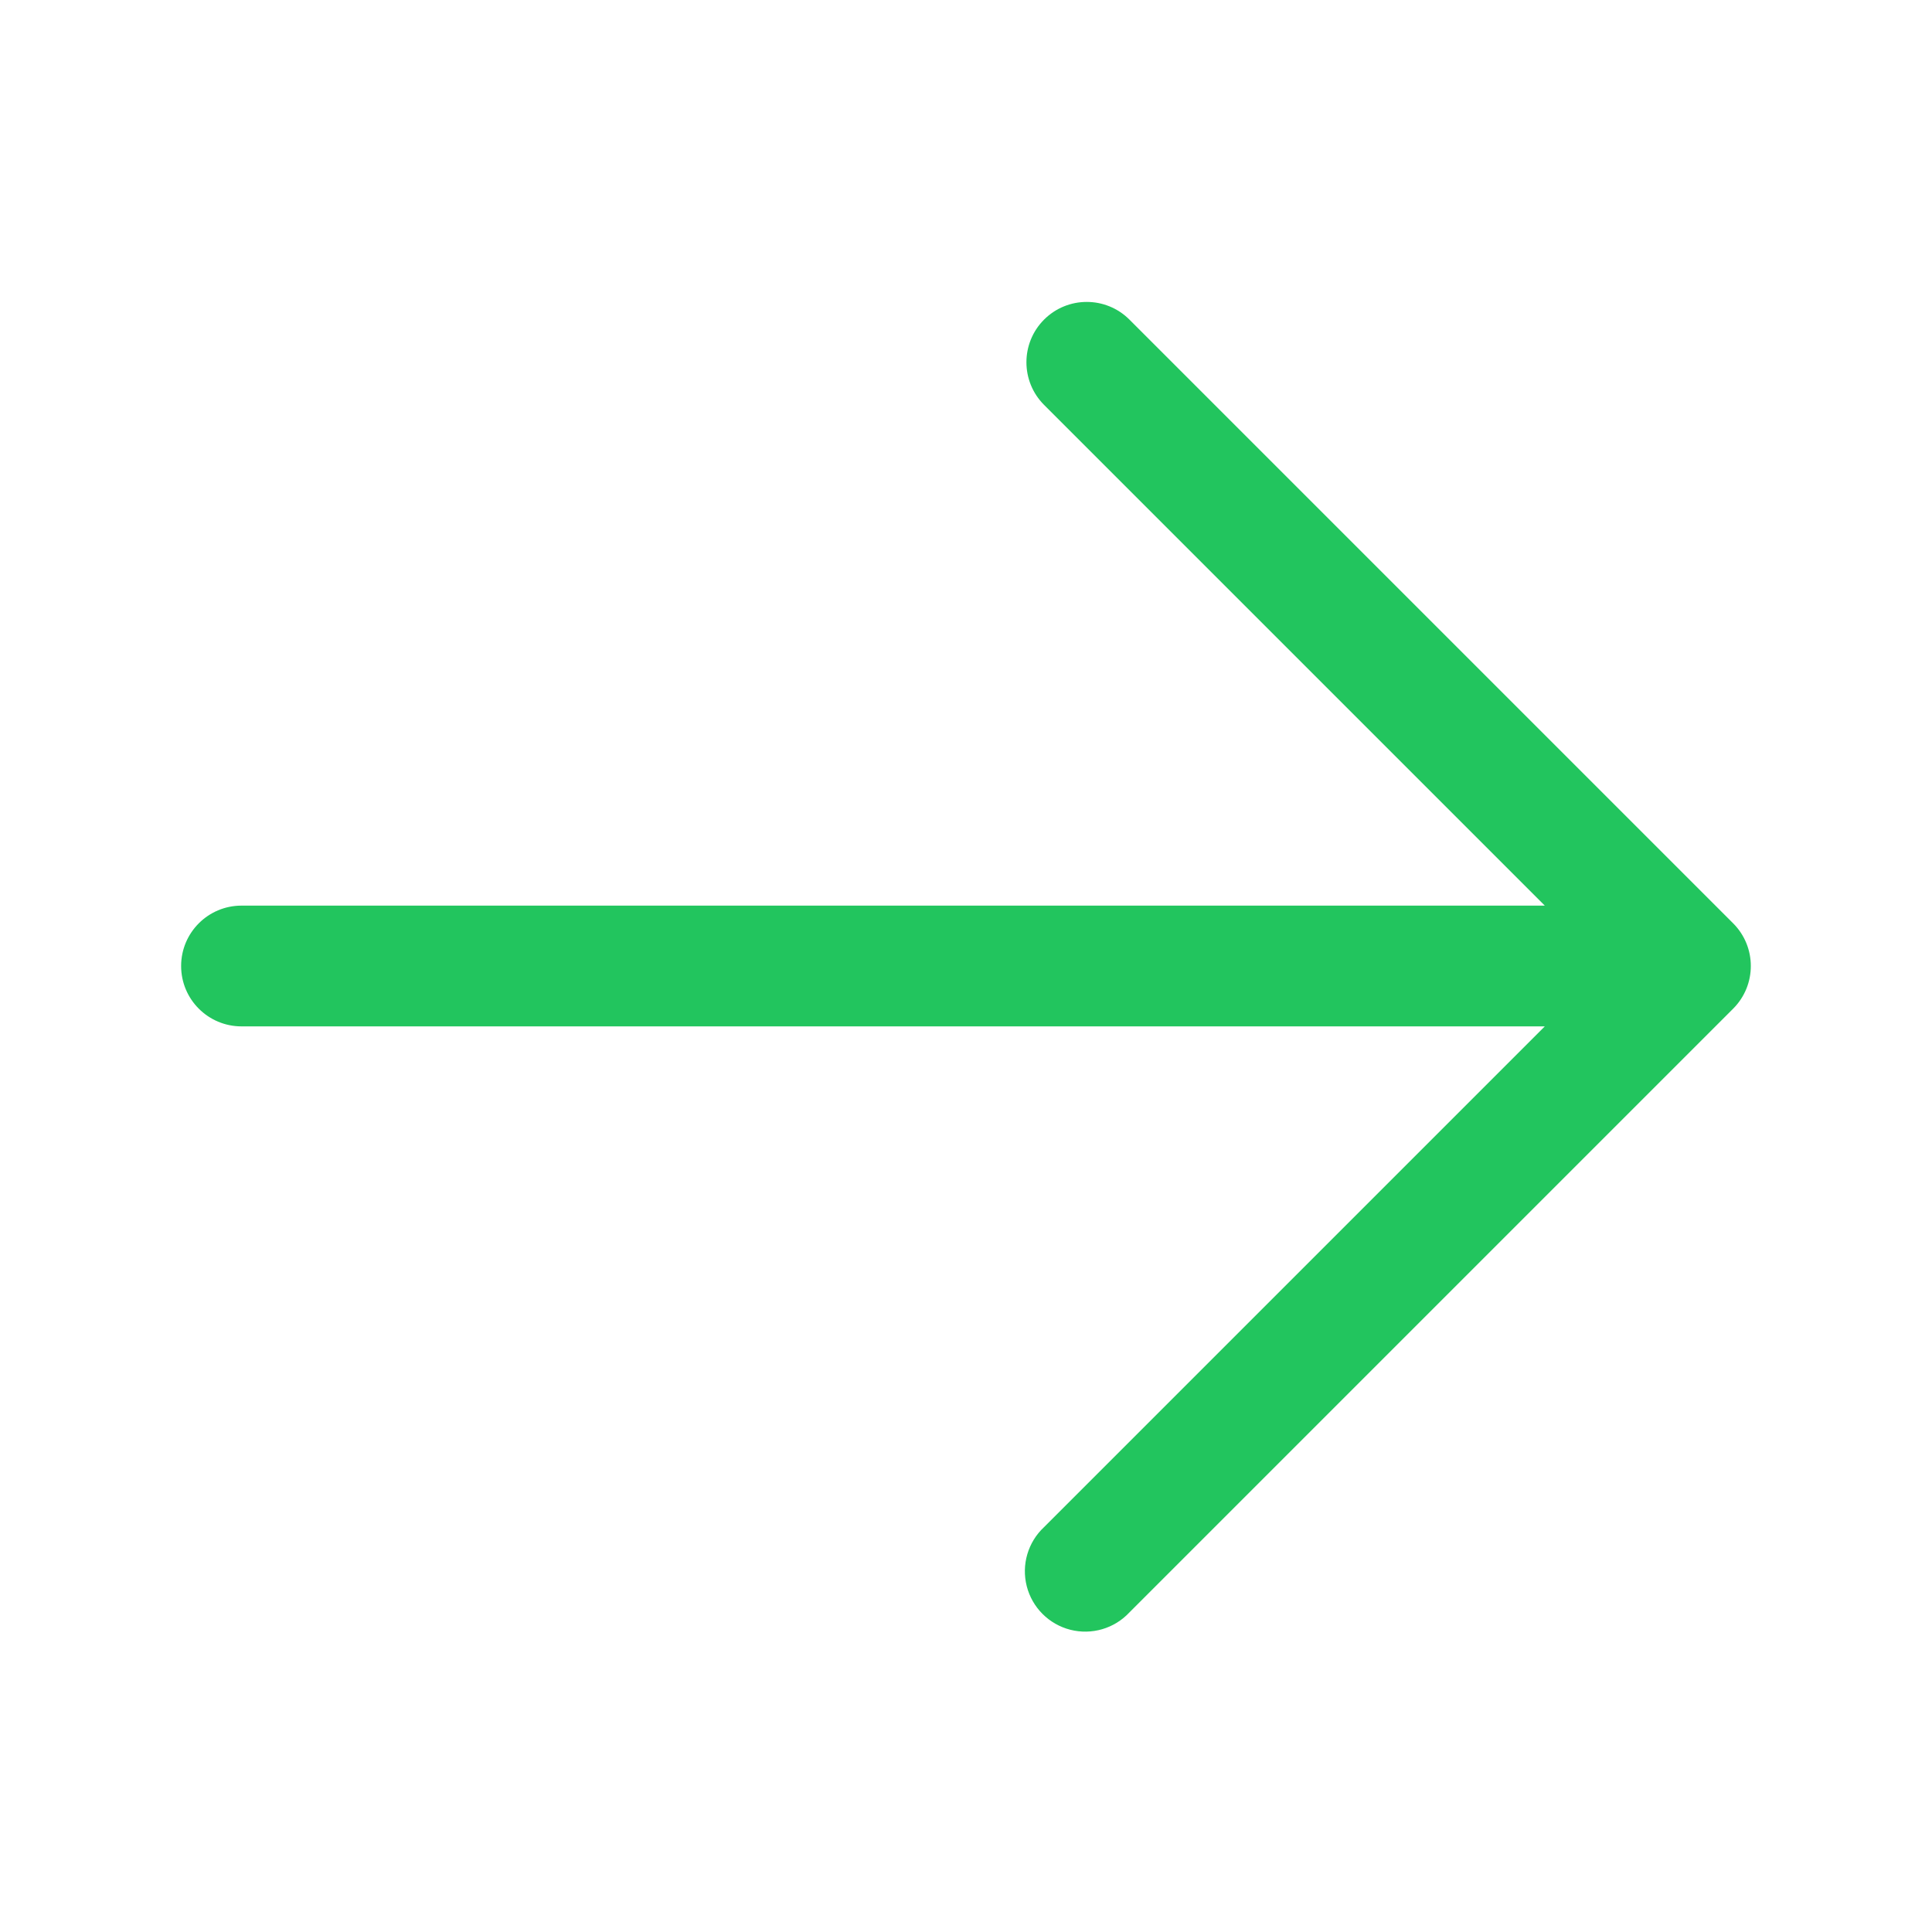
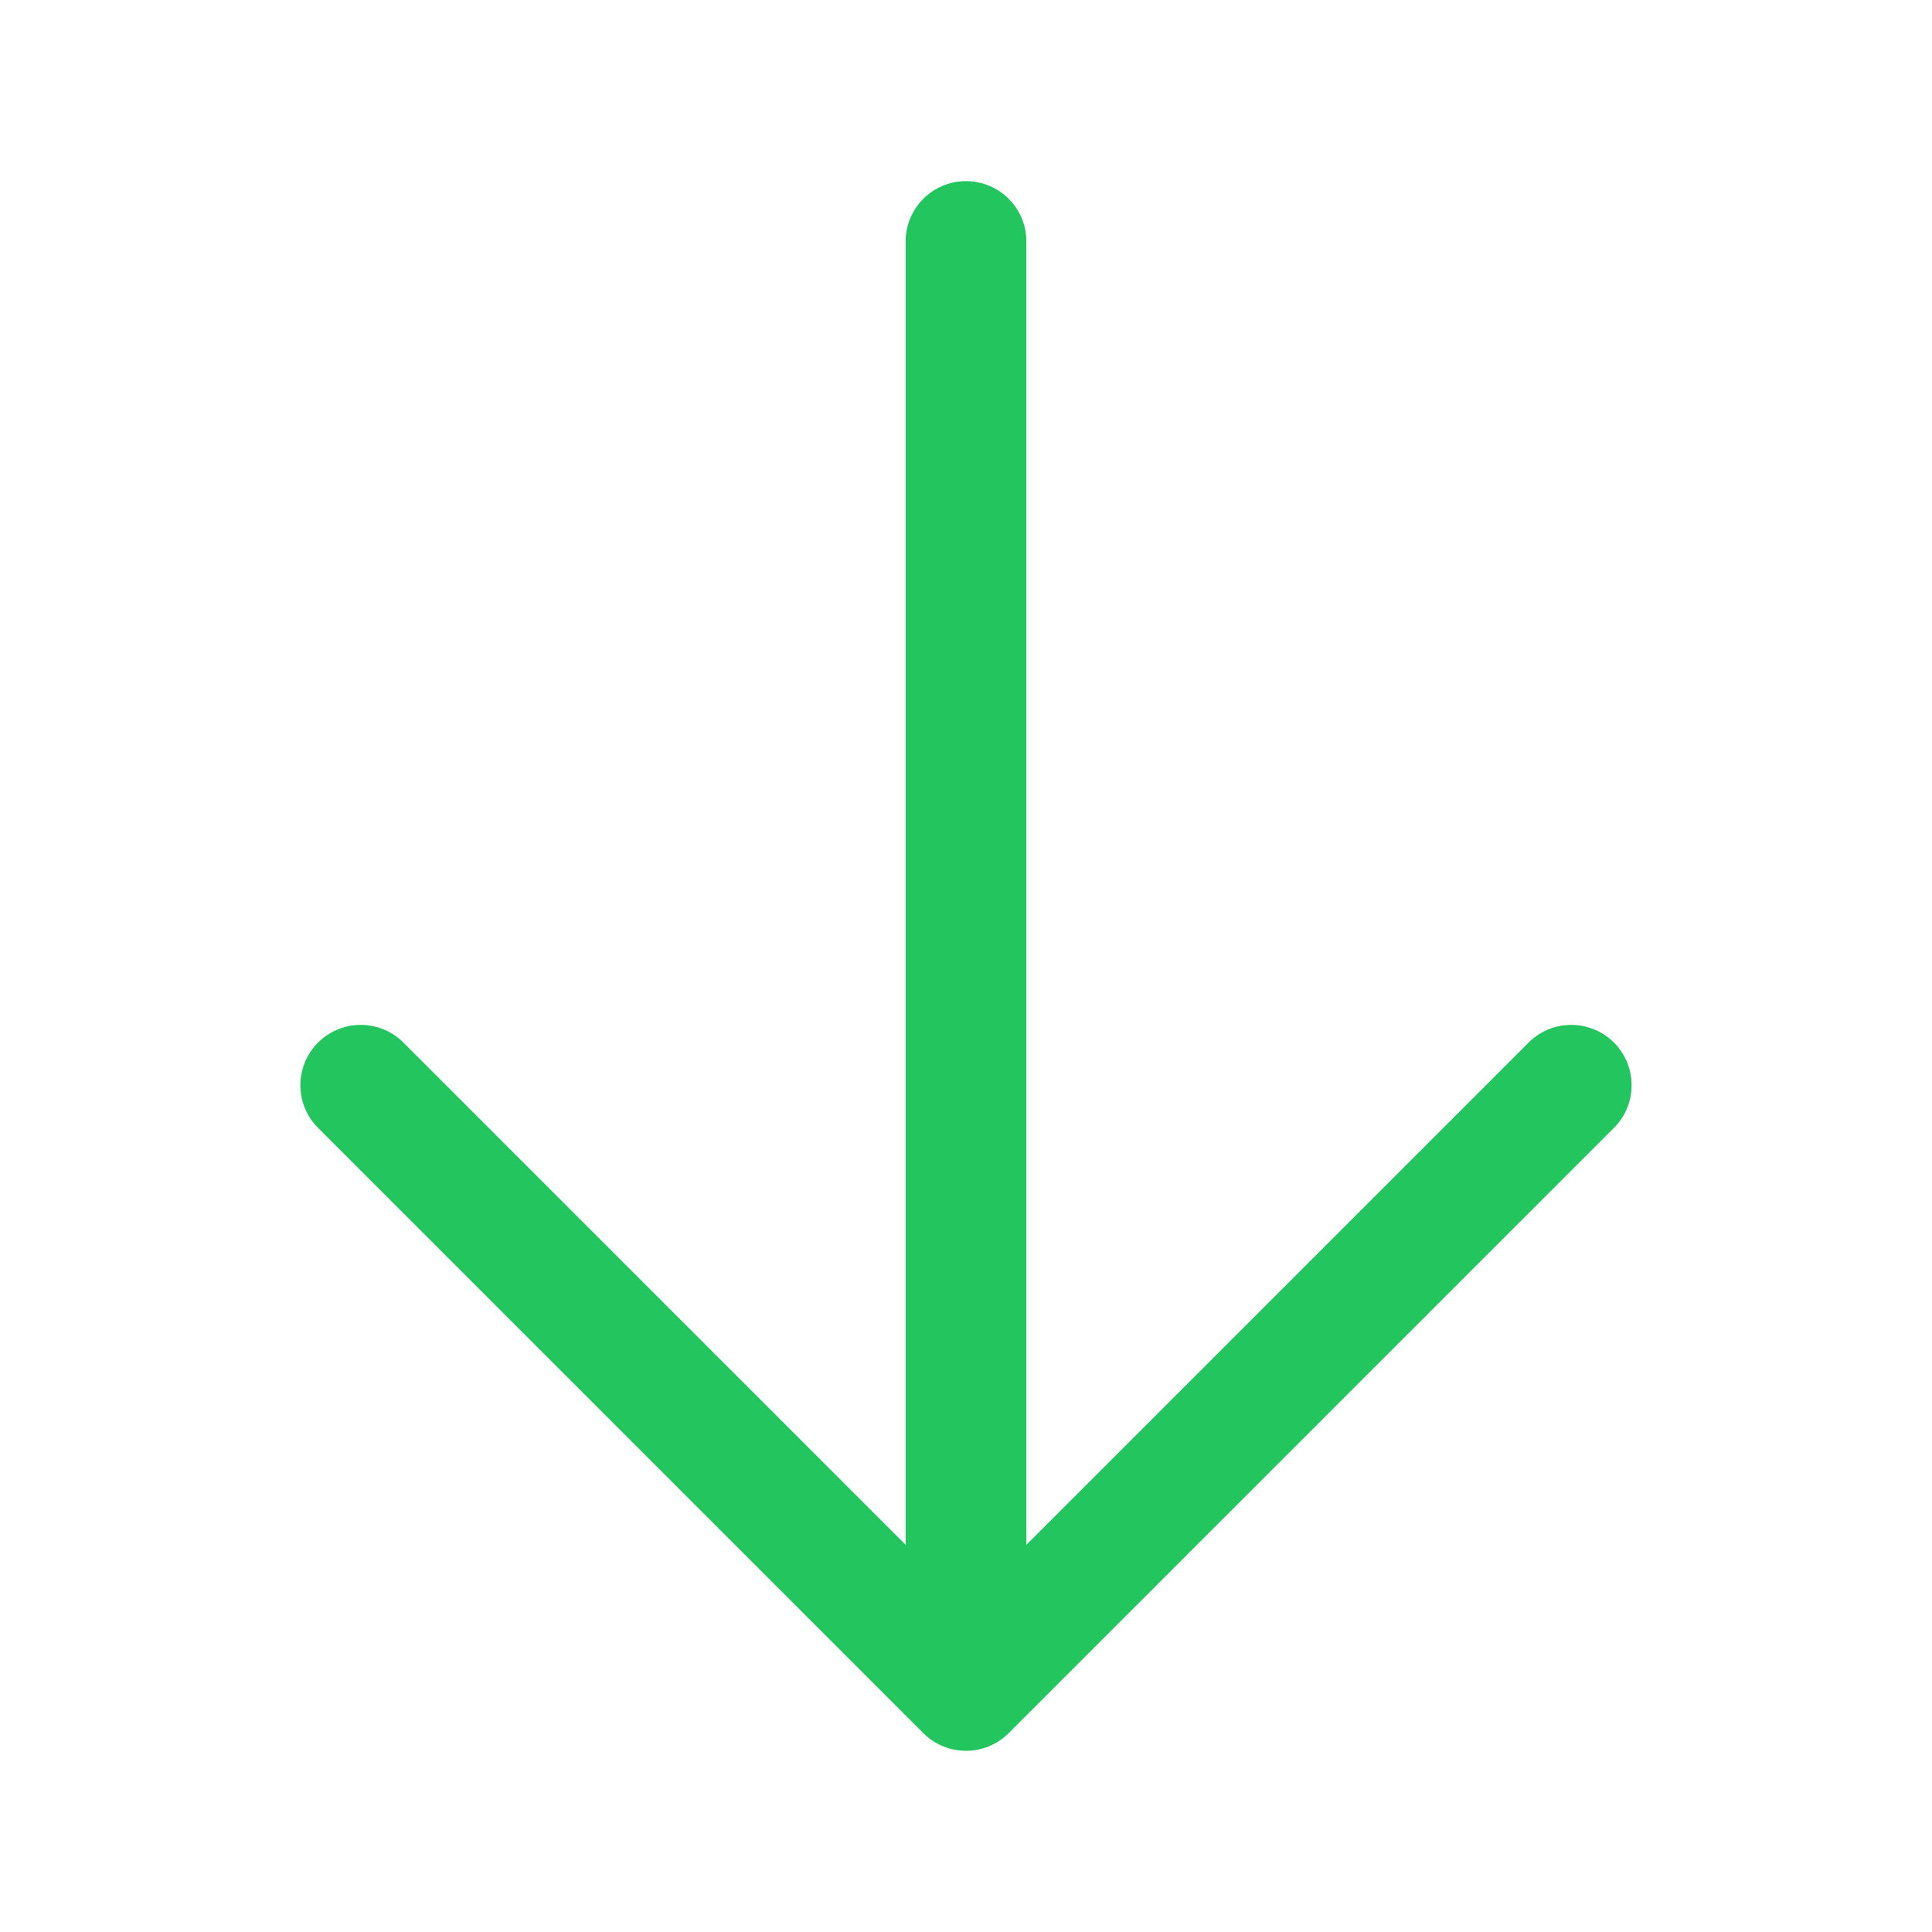
<svg xmlns="http://www.w3.org/2000/svg" viewBox="0 0 24 24" class="w-6 h-6">
-   <path fill-rule="evenodd" d="M12.97 3.97a.75.75 0 0 1 1.06 0l7.5 7.5a.75.75 0 0 1 0 1.06l-7.5 7.5a.75.75 0 1 1-1.06-1.06l6.22-6.22H3a.75.75 0 0 1 0-1.5h16.19l-6.22-6.22a.75.75 0 0 1 0-1.06Z" clip-rule="evenodd" fill="#22c55e" />
+   <path fill-rule="evenodd" d="M12 2.25a.75.75 0 0 1 .75.75v16.19l6.22-6.22a.75.75 0 1 1 1.06 1.06l-7.5 7.5a.75.75 0 0 1-1.06 0l-7.5-7.5a.75.75 0 1 1 1.06-1.06l6.22 6.22V3a.75.75 0 0 1 .75-.75Z" clip-rule="evenodd" fill="#22c55e" />
</svg>
